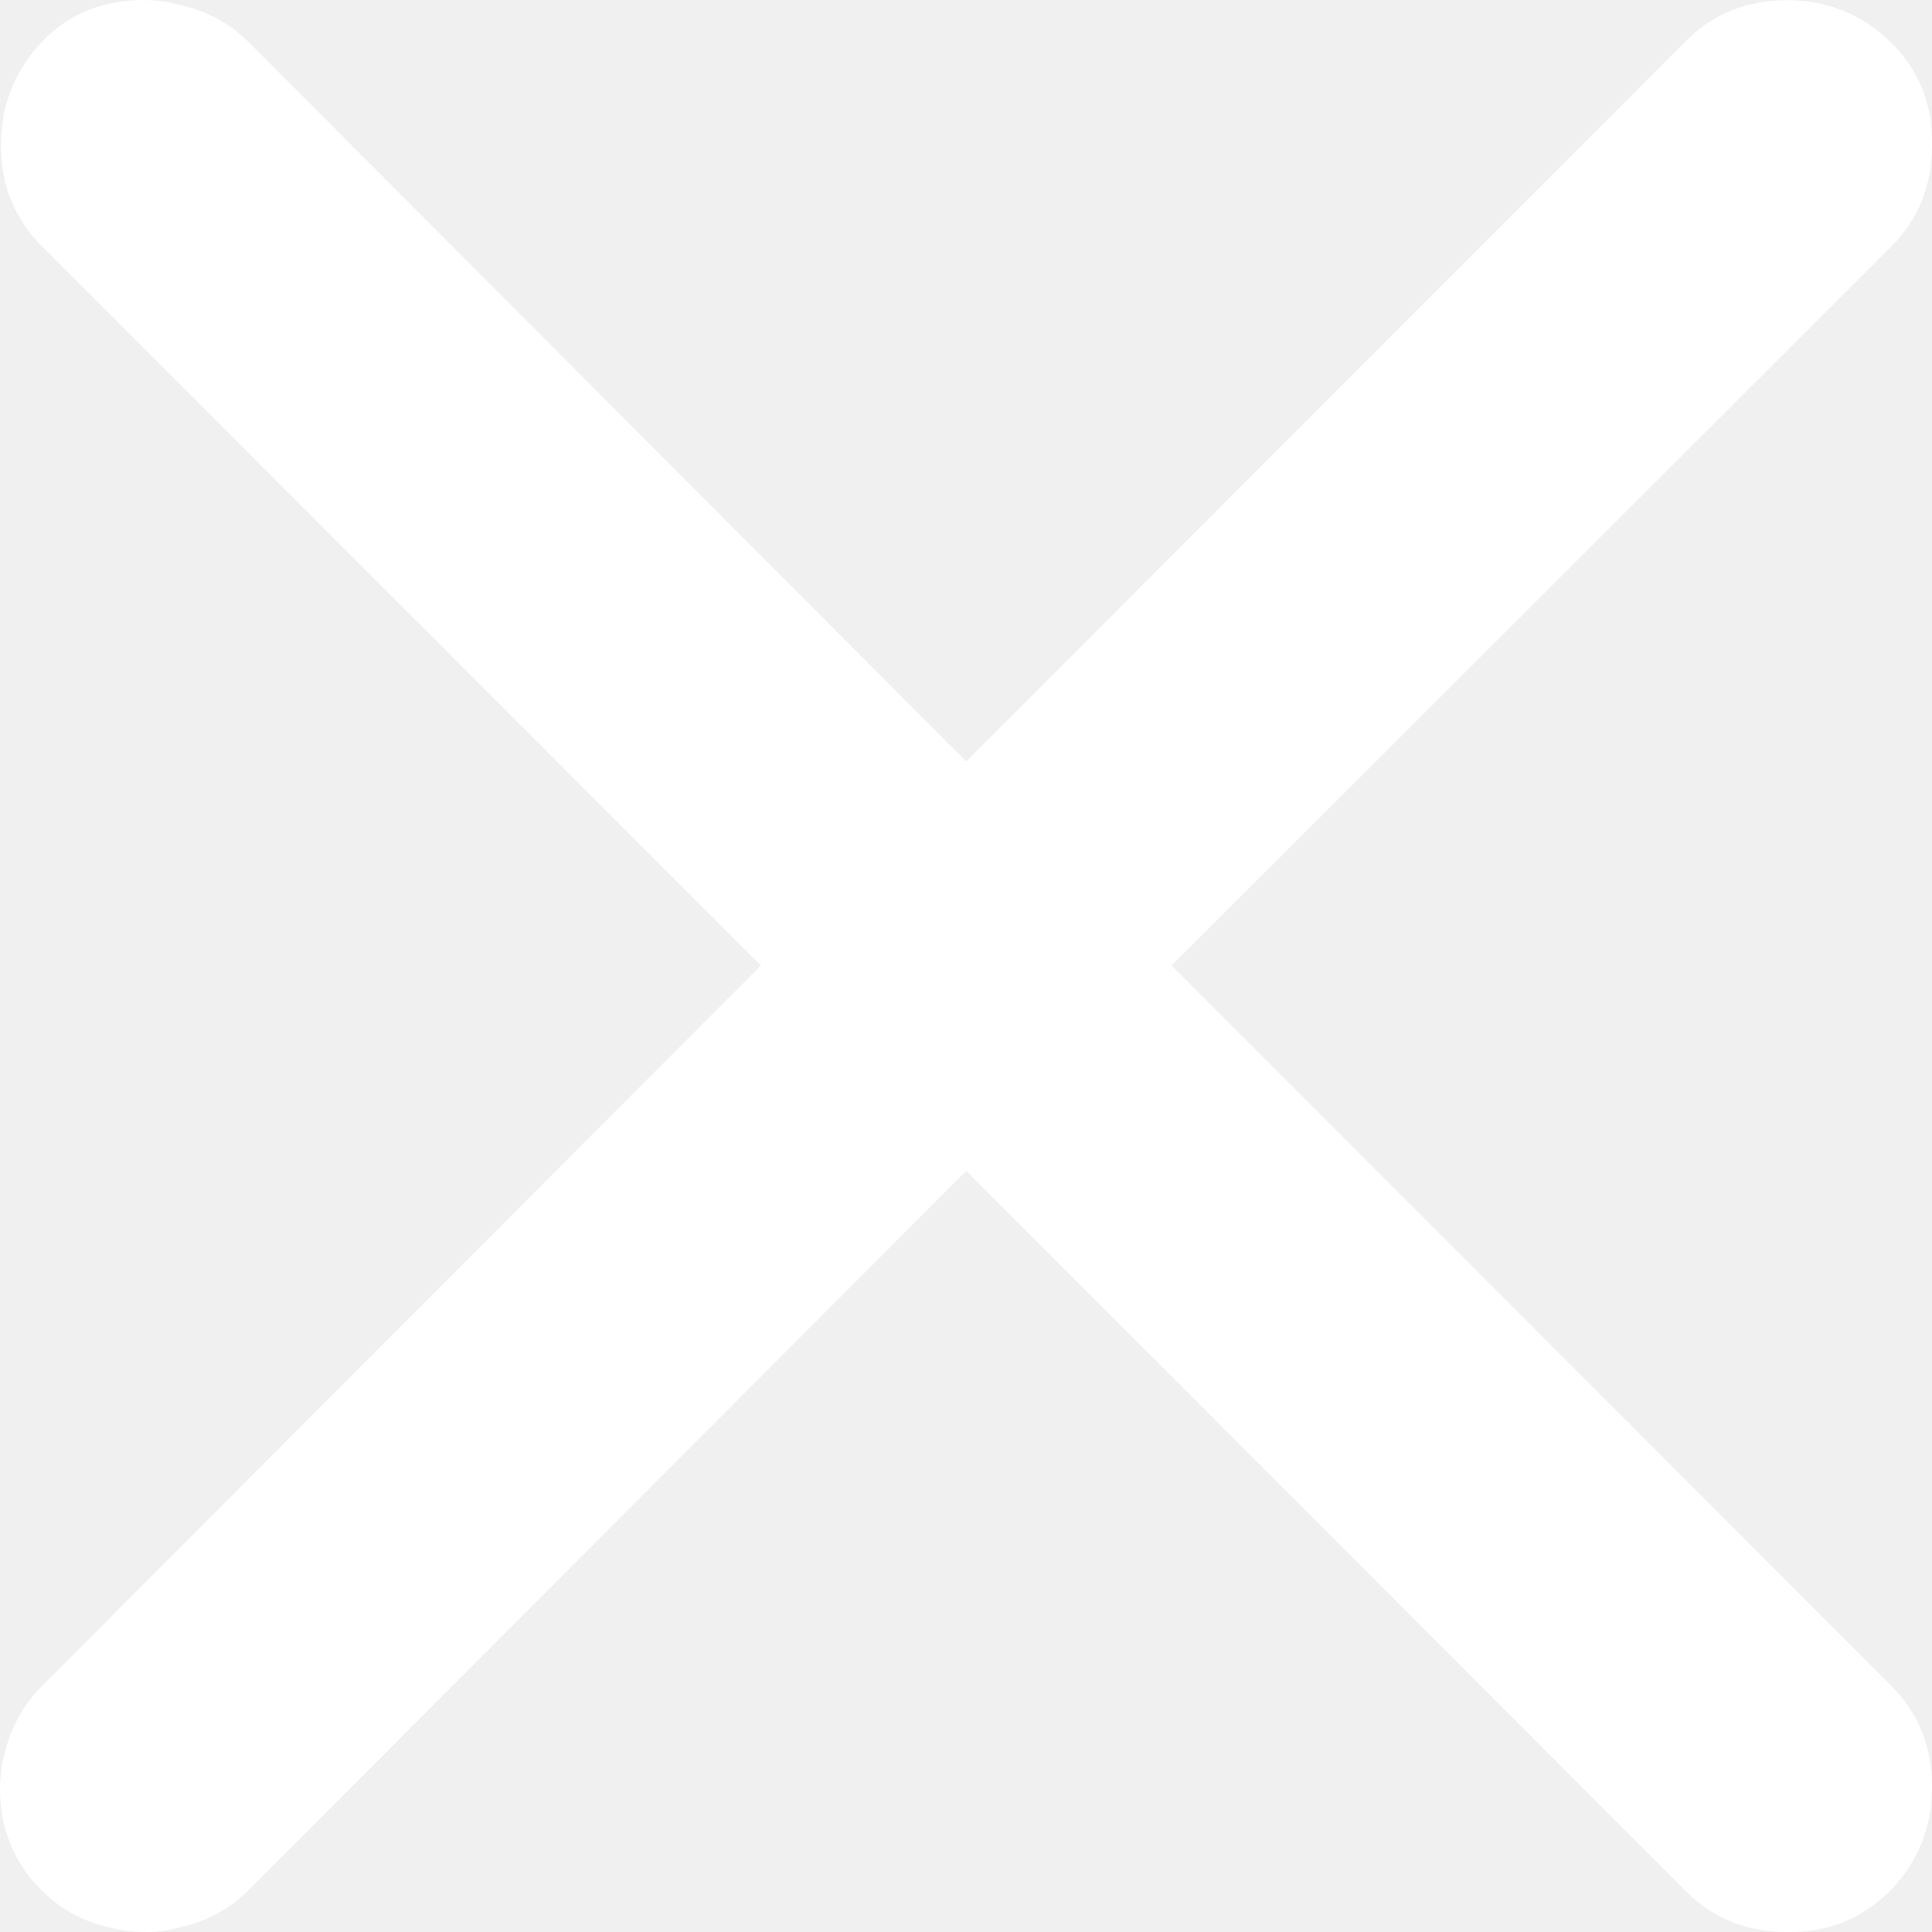
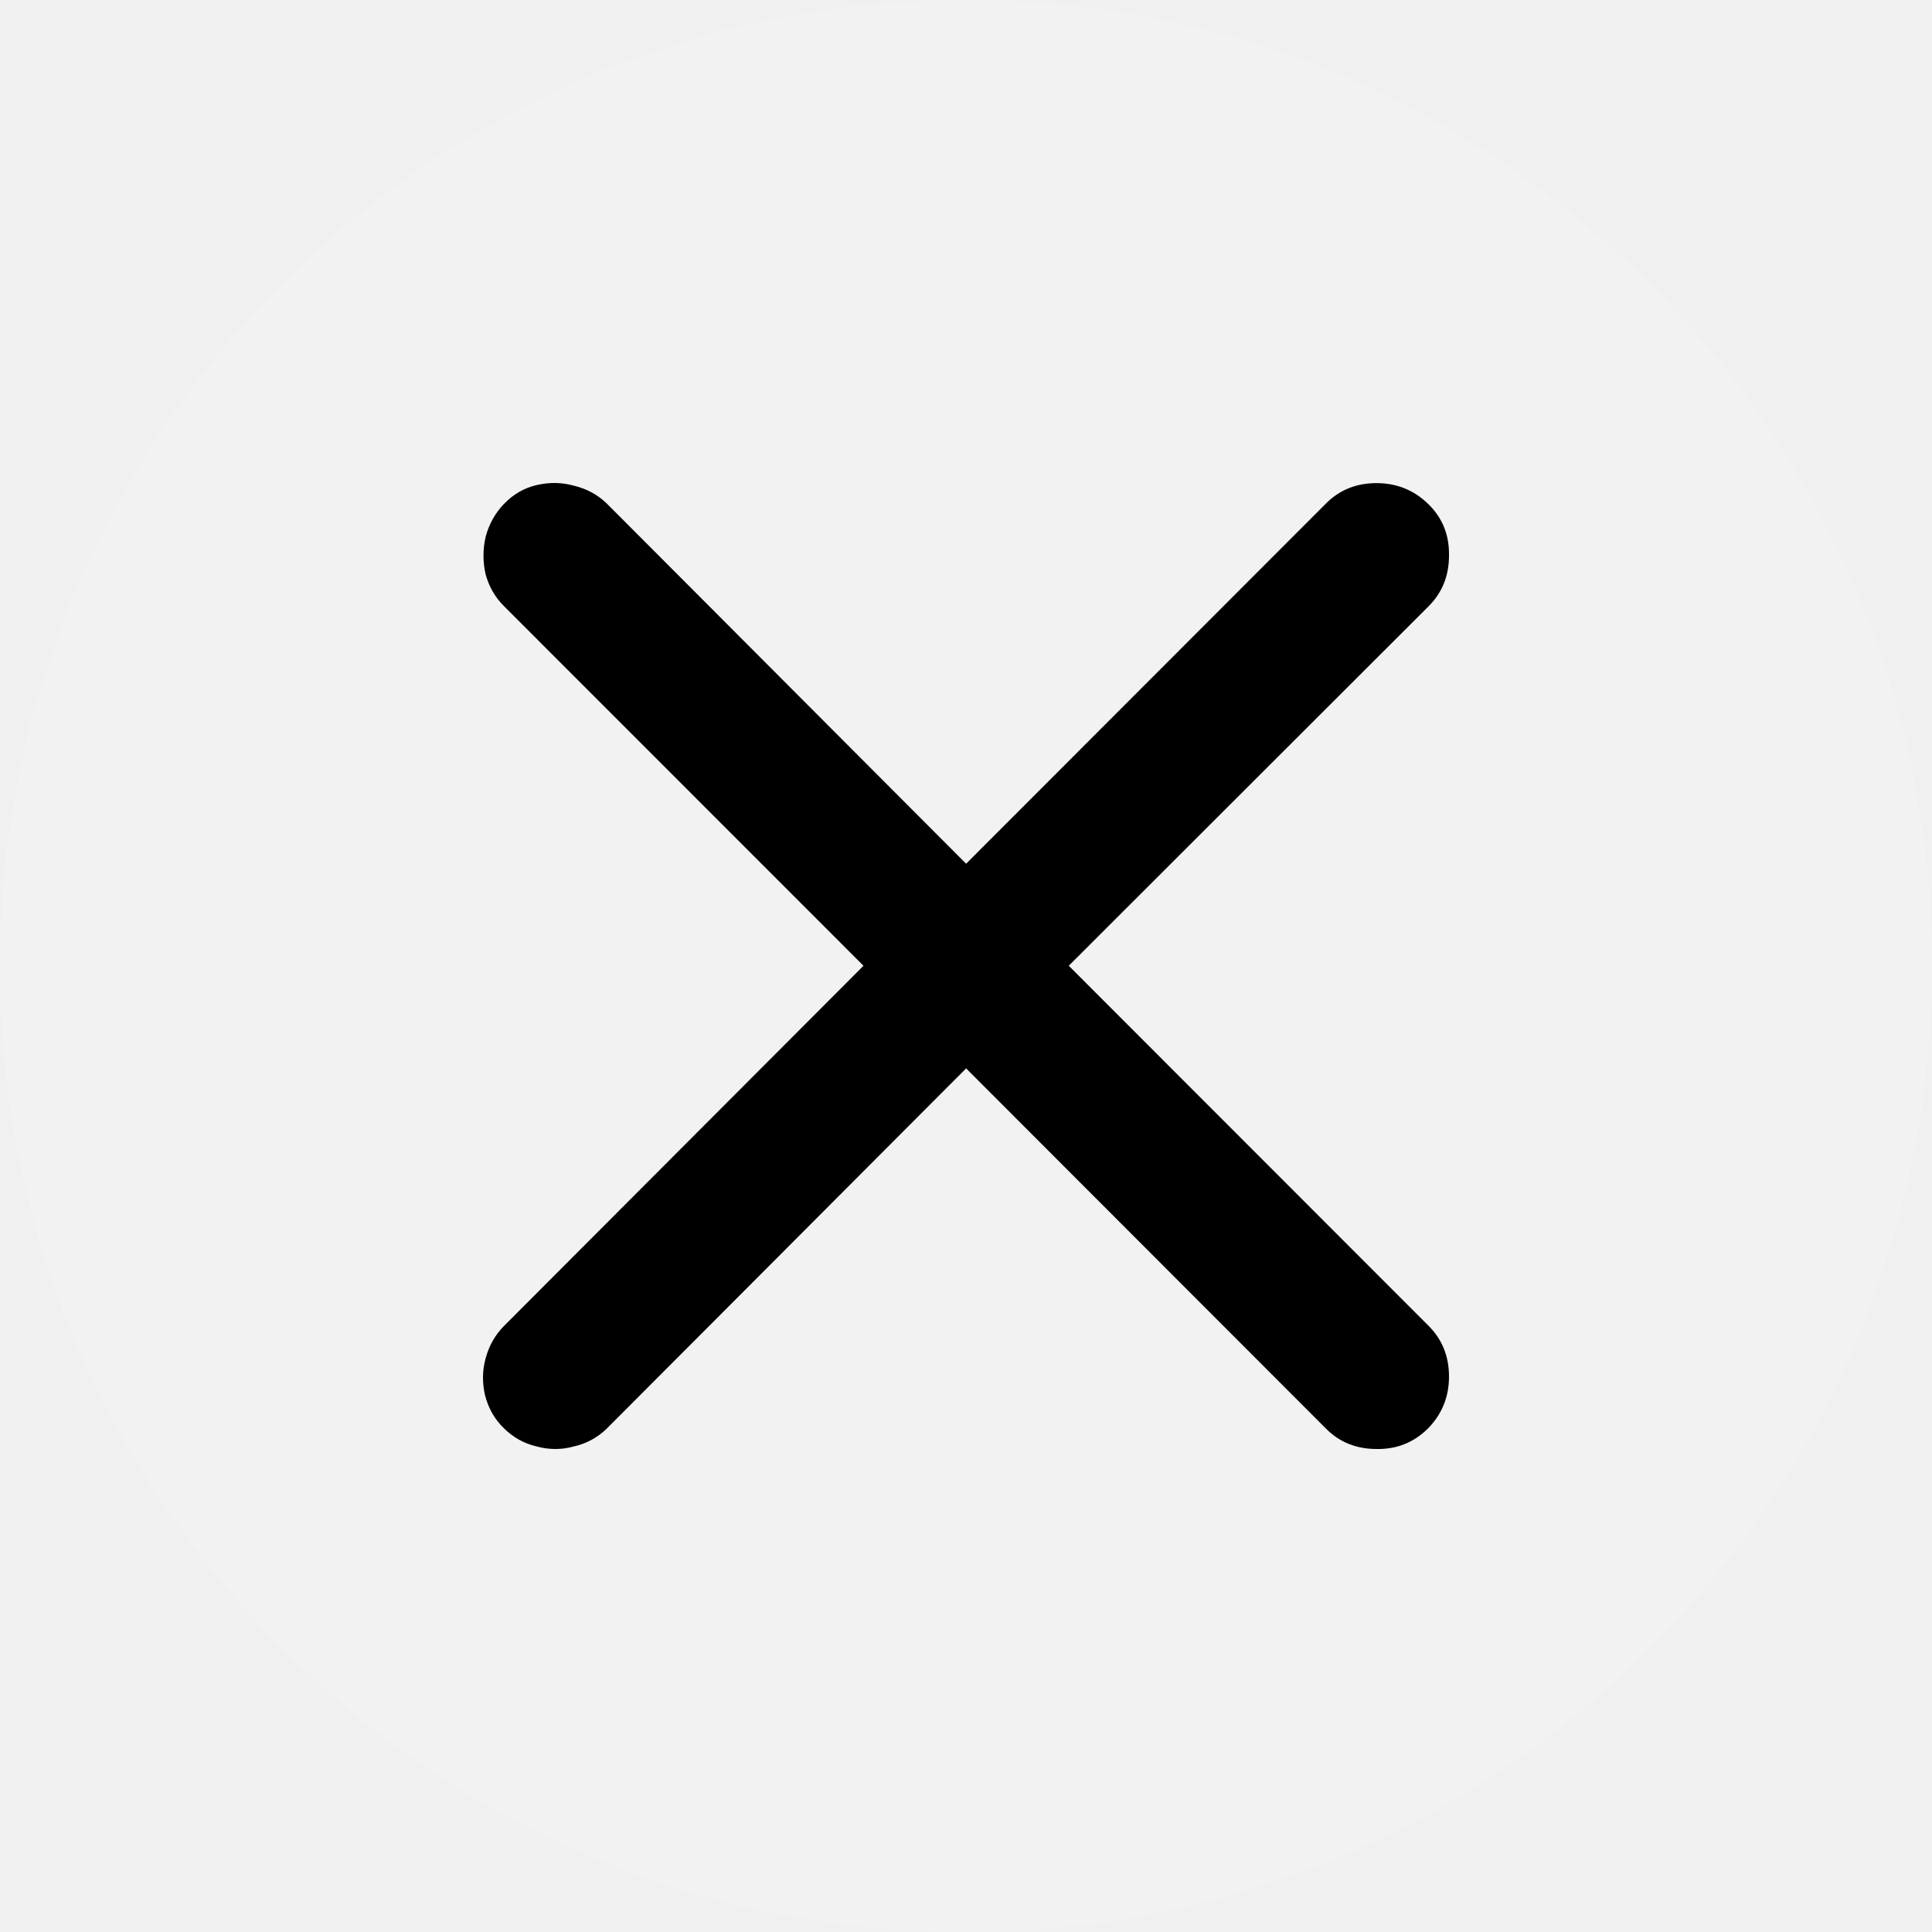
- <svg xmlns="http://www.w3.org/2000/svg" width="8" height="8" viewBox="0 0 8 8" fill="none">
-   <path d="M0.173 7.828C0.25 7.904 0.34 7.955 0.445 7.979C0.549 8.007 0.651 8.007 0.752 7.979C0.857 7.955 0.947 7.906 1.023 7.833L4.001 4.848L6.983 7.833C7.094 7.944 7.233 8 7.4 8C7.567 8.003 7.71 7.946 7.828 7.828C7.942 7.709 8 7.567 8 7.4C8 7.233 7.944 7.094 7.833 6.982L4.851 3.998L7.833 1.019C7.944 0.908 8 0.768 8 0.601C8.003 0.431 7.946 0.288 7.828 0.174C7.71 0.059 7.567 0.001 7.4 0.001C7.233 0.001 7.094 0.057 6.983 0.168L4.001 3.153L1.023 0.168C0.947 0.095 0.857 0.047 0.752 0.022C0.651 -0.006 0.549 -0.007 0.445 0.017C0.34 0.041 0.25 0.094 0.173 0.174C0.1 0.25 0.05 0.341 0.022 0.445C-0.002 0.549 -0.002 0.654 0.022 0.758C0.05 0.859 0.1 0.946 0.173 1.019L3.151 3.998L0.173 6.982C0.1 7.055 0.05 7.144 0.022 7.249C-0.006 7.349 -0.007 7.452 0.017 7.556C0.045 7.664 0.097 7.755 0.173 7.828Z" fill="white" />
+ <svg xmlns="http://www.w3.org/2000/svg" width="16" height="16" viewBox="0 0 16 16" fill="none">
+   <g clip-path="url(#clip0_8490_291390)">
+     <rect width="16" height="16" rx="8" fill="white" fill-opacity="0.16" />
+     <path d="M4.173 11.828C4.25 11.904 4.34 11.955 4.445 11.979C4.549 12.007 4.651 12.007 4.752 11.979C4.857 11.955 4.947 11.906 5.023 11.833L8.001 8.848L10.983 11.833C11.094 11.944 11.233 12 11.4 12C11.567 12.003 11.71 11.946 11.828 11.828C11.943 11.709 12 11.567 12 11.4C12 11.233 11.944 11.094 11.833 10.982L8.851 7.998L11.833 5.019C11.944 4.907 12 4.768 12 4.601C12.003 4.431 11.946 4.288 11.828 4.174C11.71 4.059 11.567 4.001 11.4 4.001C11.233 4.001 11.094 4.057 10.983 4.168L8.001 7.153L5.023 4.168C4.947 4.095 4.857 4.047 4.752 4.022C4.651 3.994 4.549 3.993 4.445 4.017C4.34 4.041 4.25 4.094 4.173 4.174C4.1 4.25 4.05 4.341 4.022 4.445C3.998 4.549 3.998 4.654 4.022 4.758C4.05 4.859 4.1 4.946 4.173 5.019L7.151 7.998L4.173 10.982C4.1 11.056 4.05 11.144 4.022 11.248C3.994 11.349 3.993 11.452 4.017 11.556C4.045 11.664 4.097 11.755 4.173 11.828Z" fill="currentColor" />
+   </g>
+   <defs>
+     <clipPath id="clip0_8490_291390">
+       <rect width="16" height="16" rx="8" fill="white" />
+     </clipPath>
+   </defs>
</svg>
